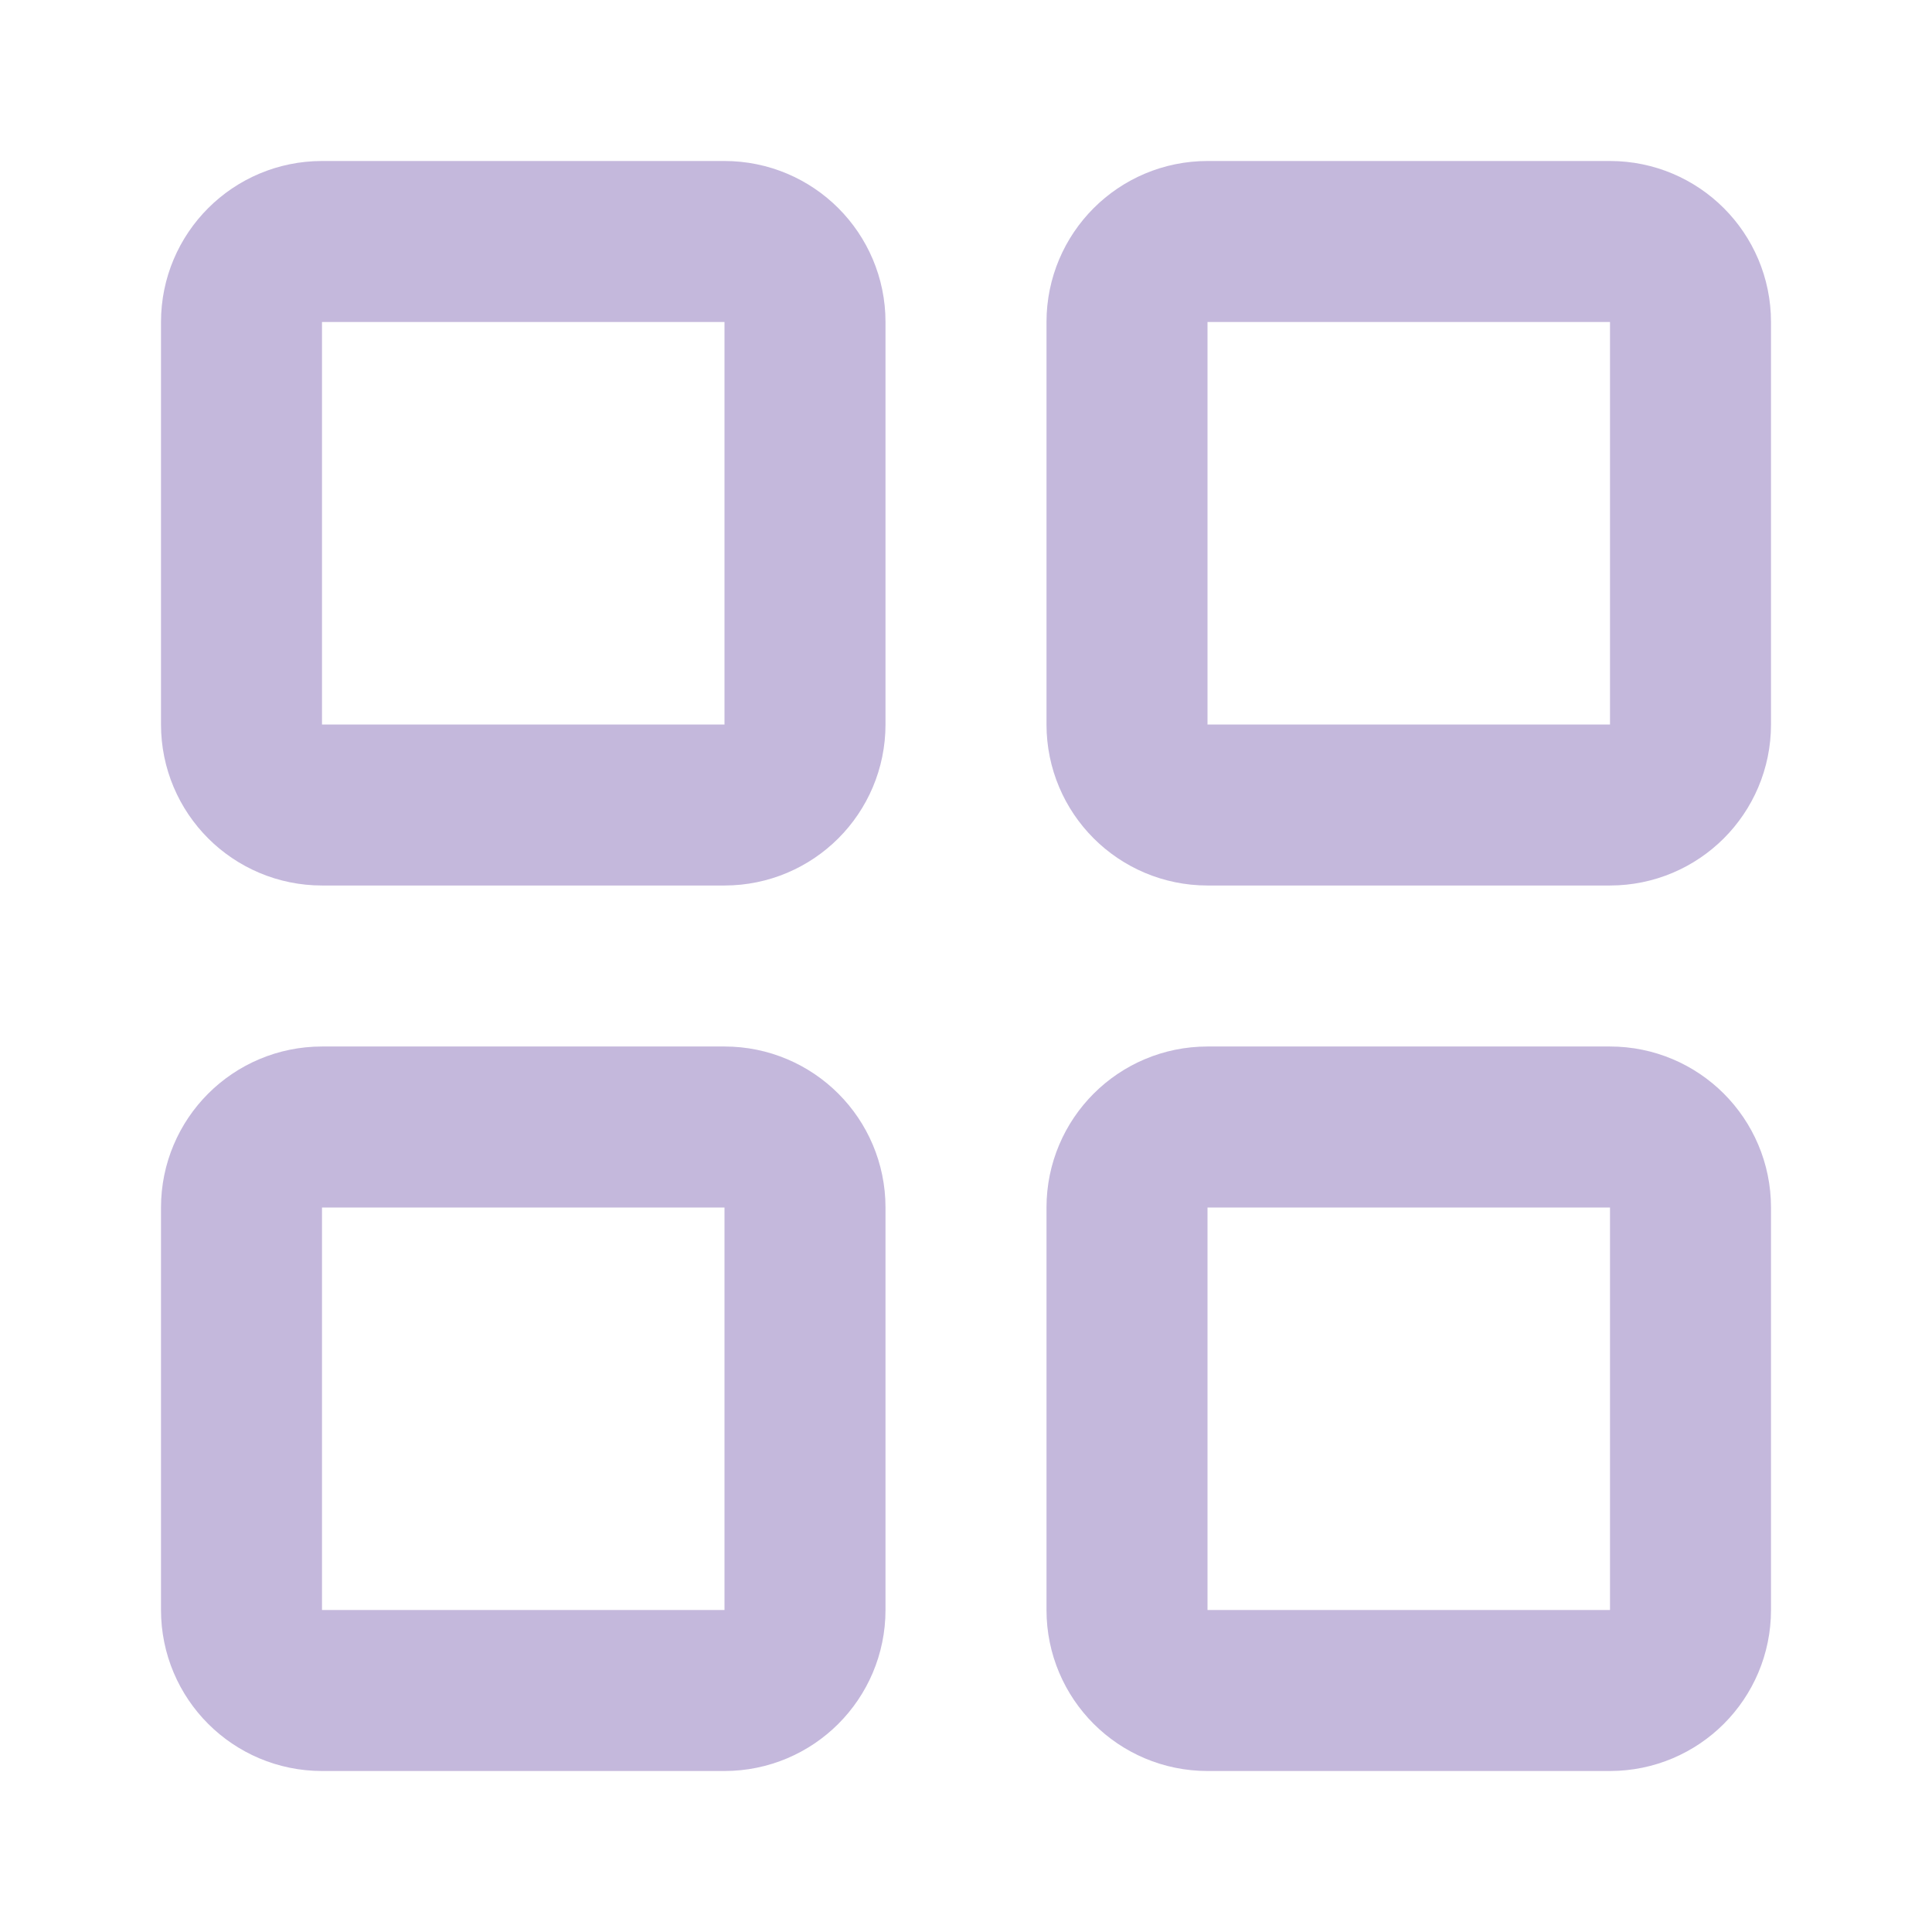
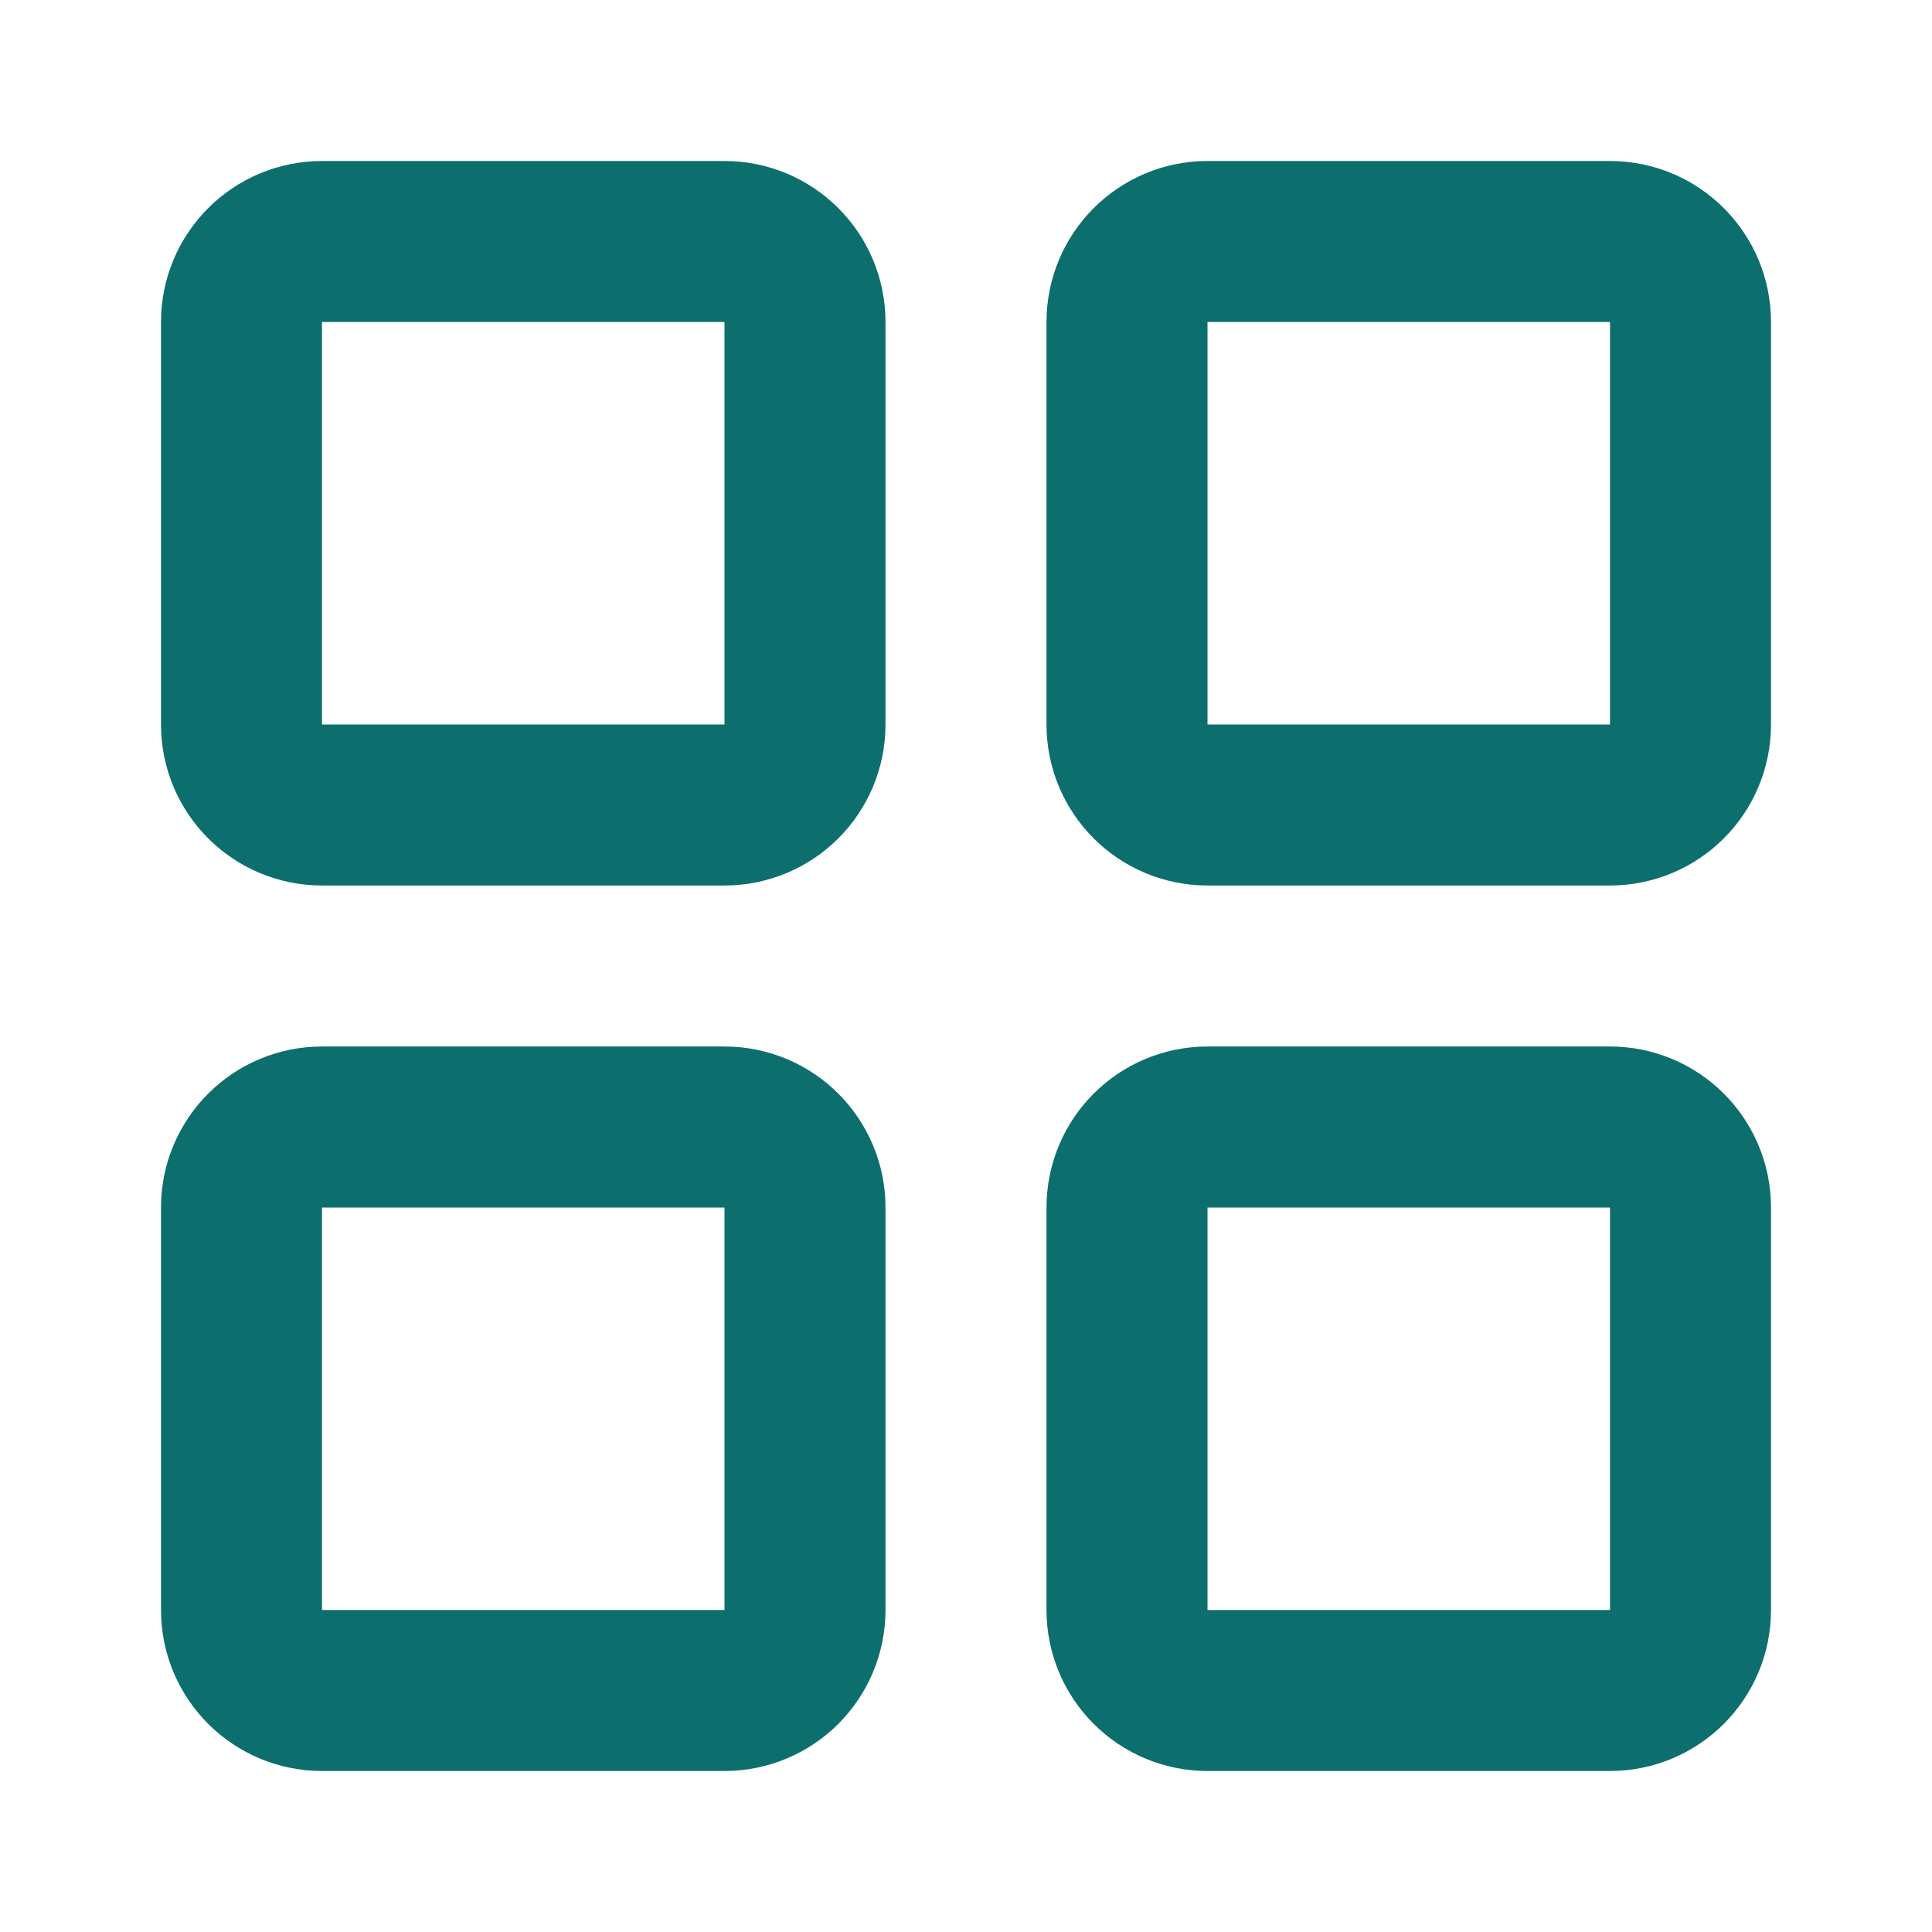
- <svg xmlns="http://www.w3.org/2000/svg" width="24" height="24" viewBox="0 0 24 24" fill="none" stroke="#c4b8dc" stroke-width="2" stroke-linecap="round" stroke-linejoin="round">
+ <svg xmlns="http://www.w3.org/2000/svg" width="24" height="24" viewBox="0 0 24 24" fill="none" stroke="#0D6E6E" stroke-width="2" stroke-linecap="round" stroke-linejoin="round">
  <rect width="7" height="7" x="3" y="3" rx="1" />
  <rect width="7" height="7" x="14" y="3" rx="1" />
  <rect width="7" height="7" x="14" y="14" rx="1" />
  <rect width="7" height="7" x="3" y="14" rx="1" />
</svg>
